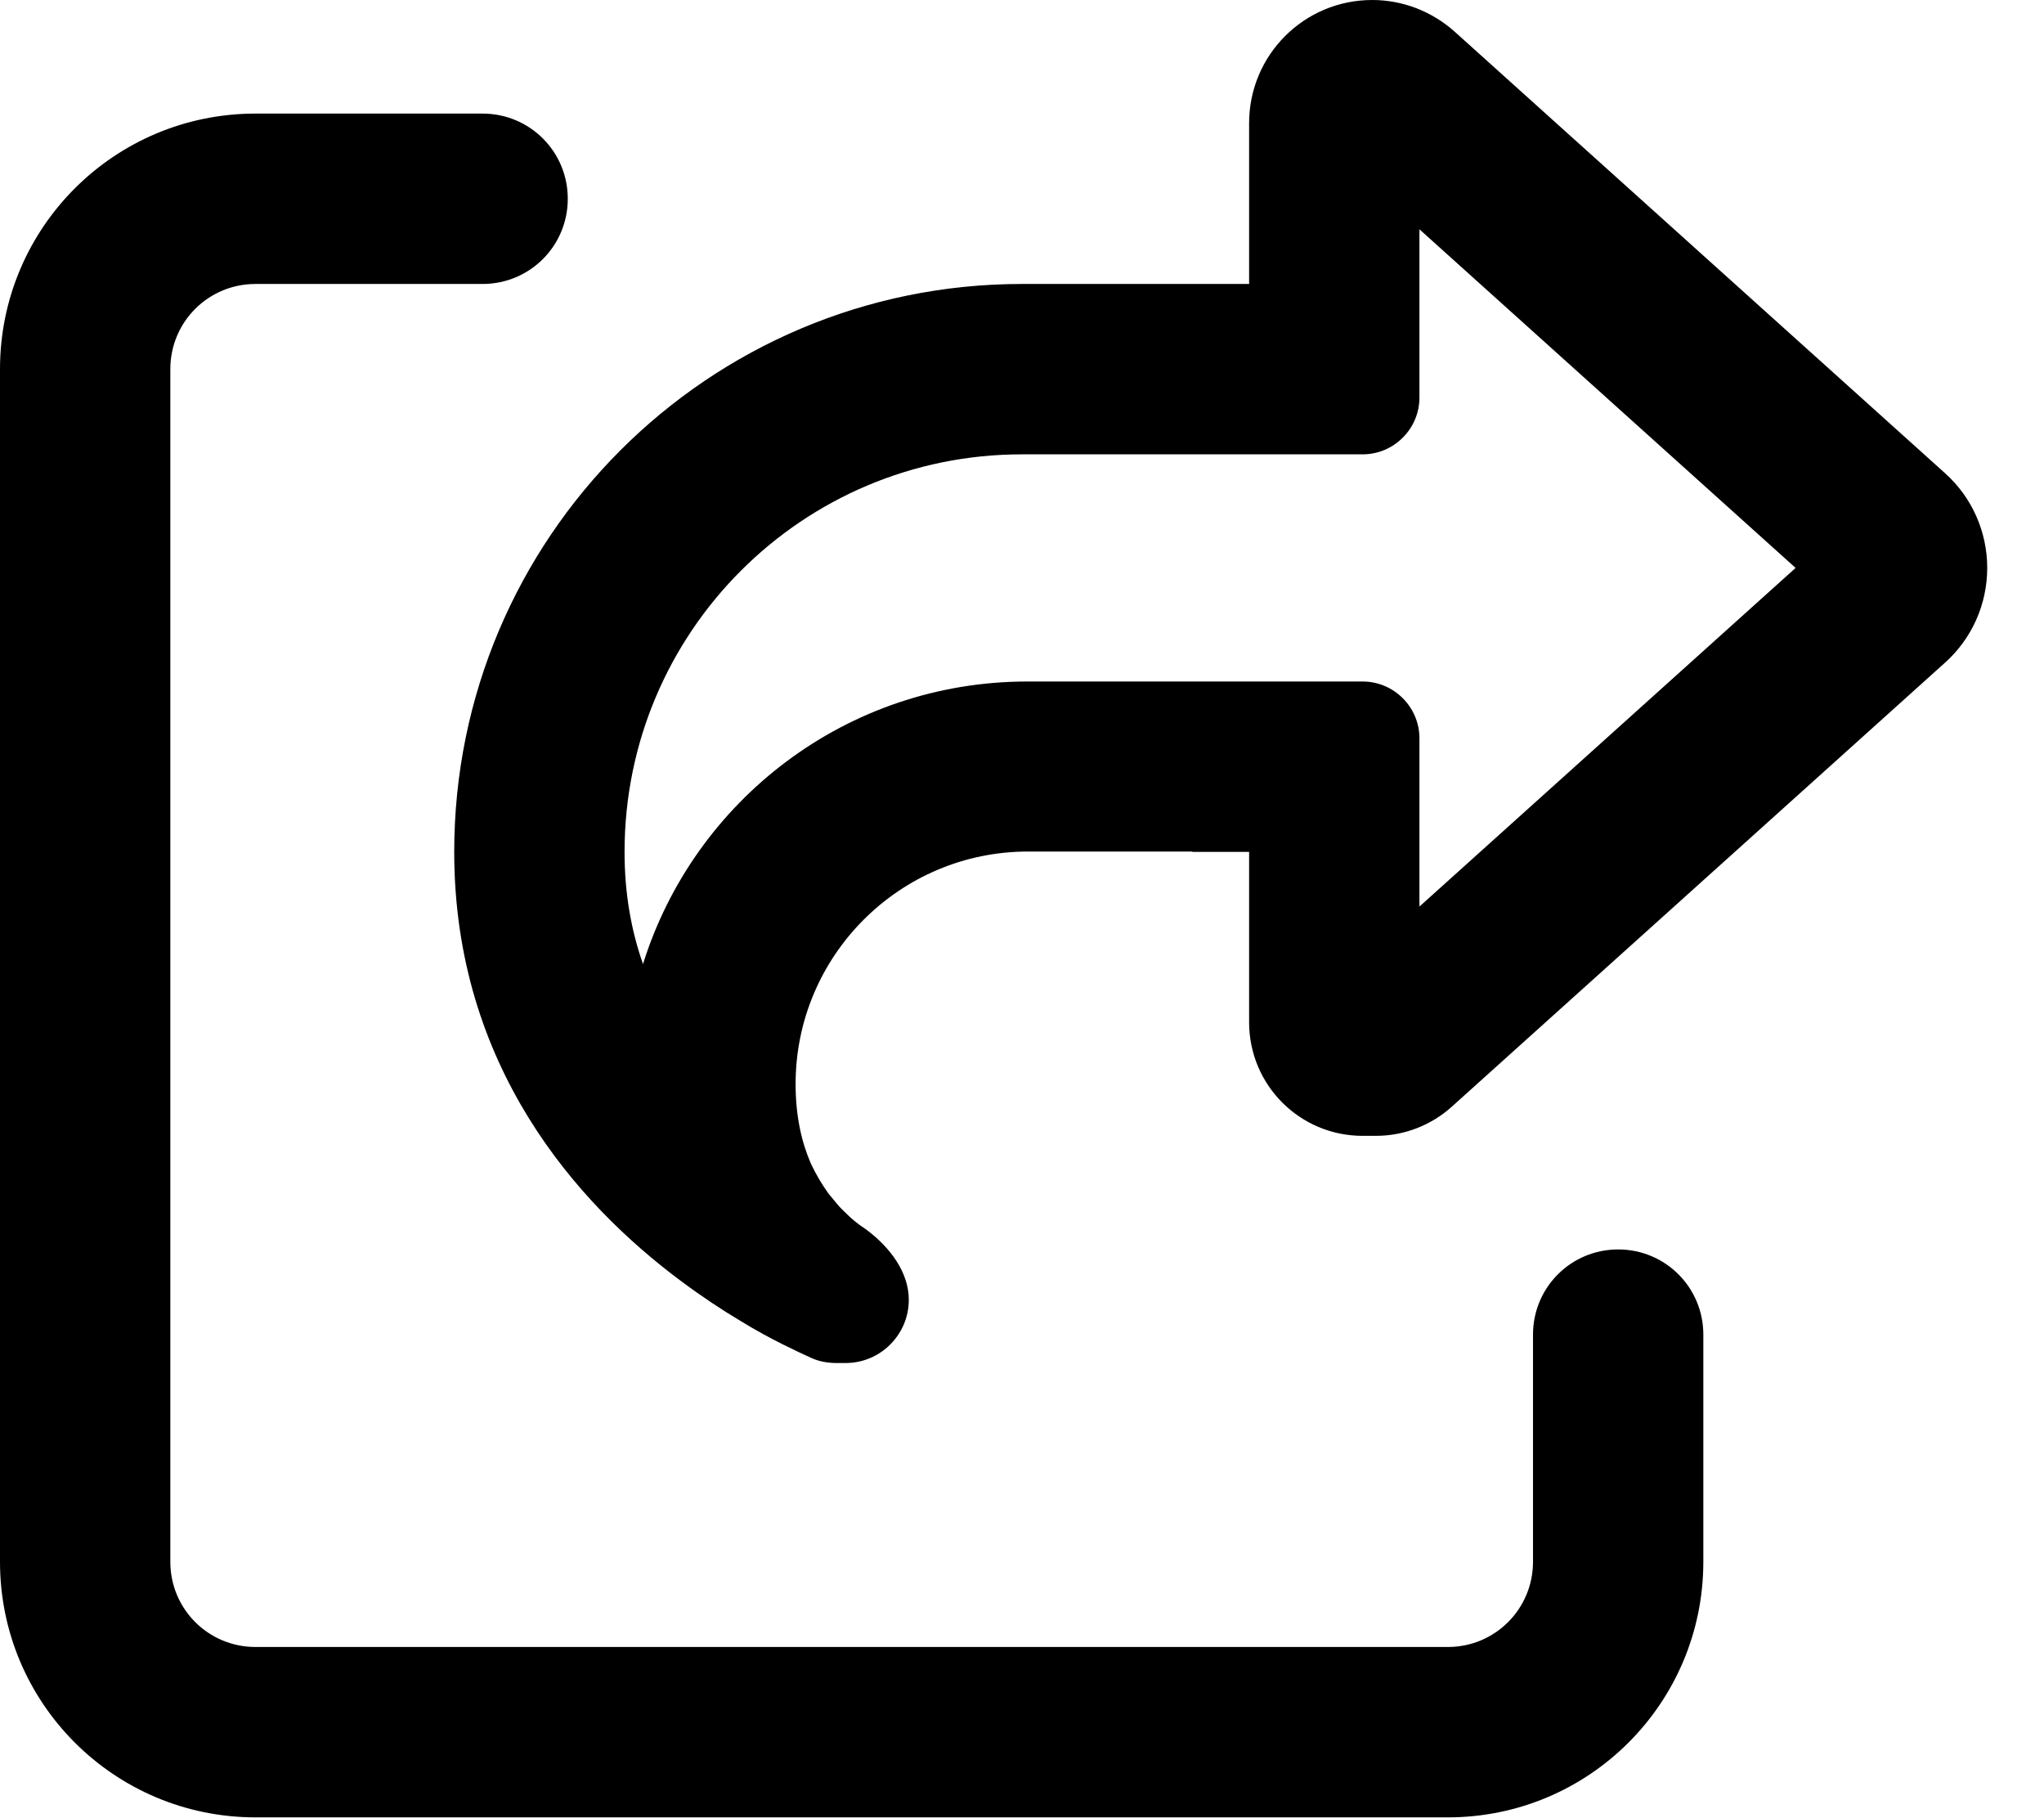
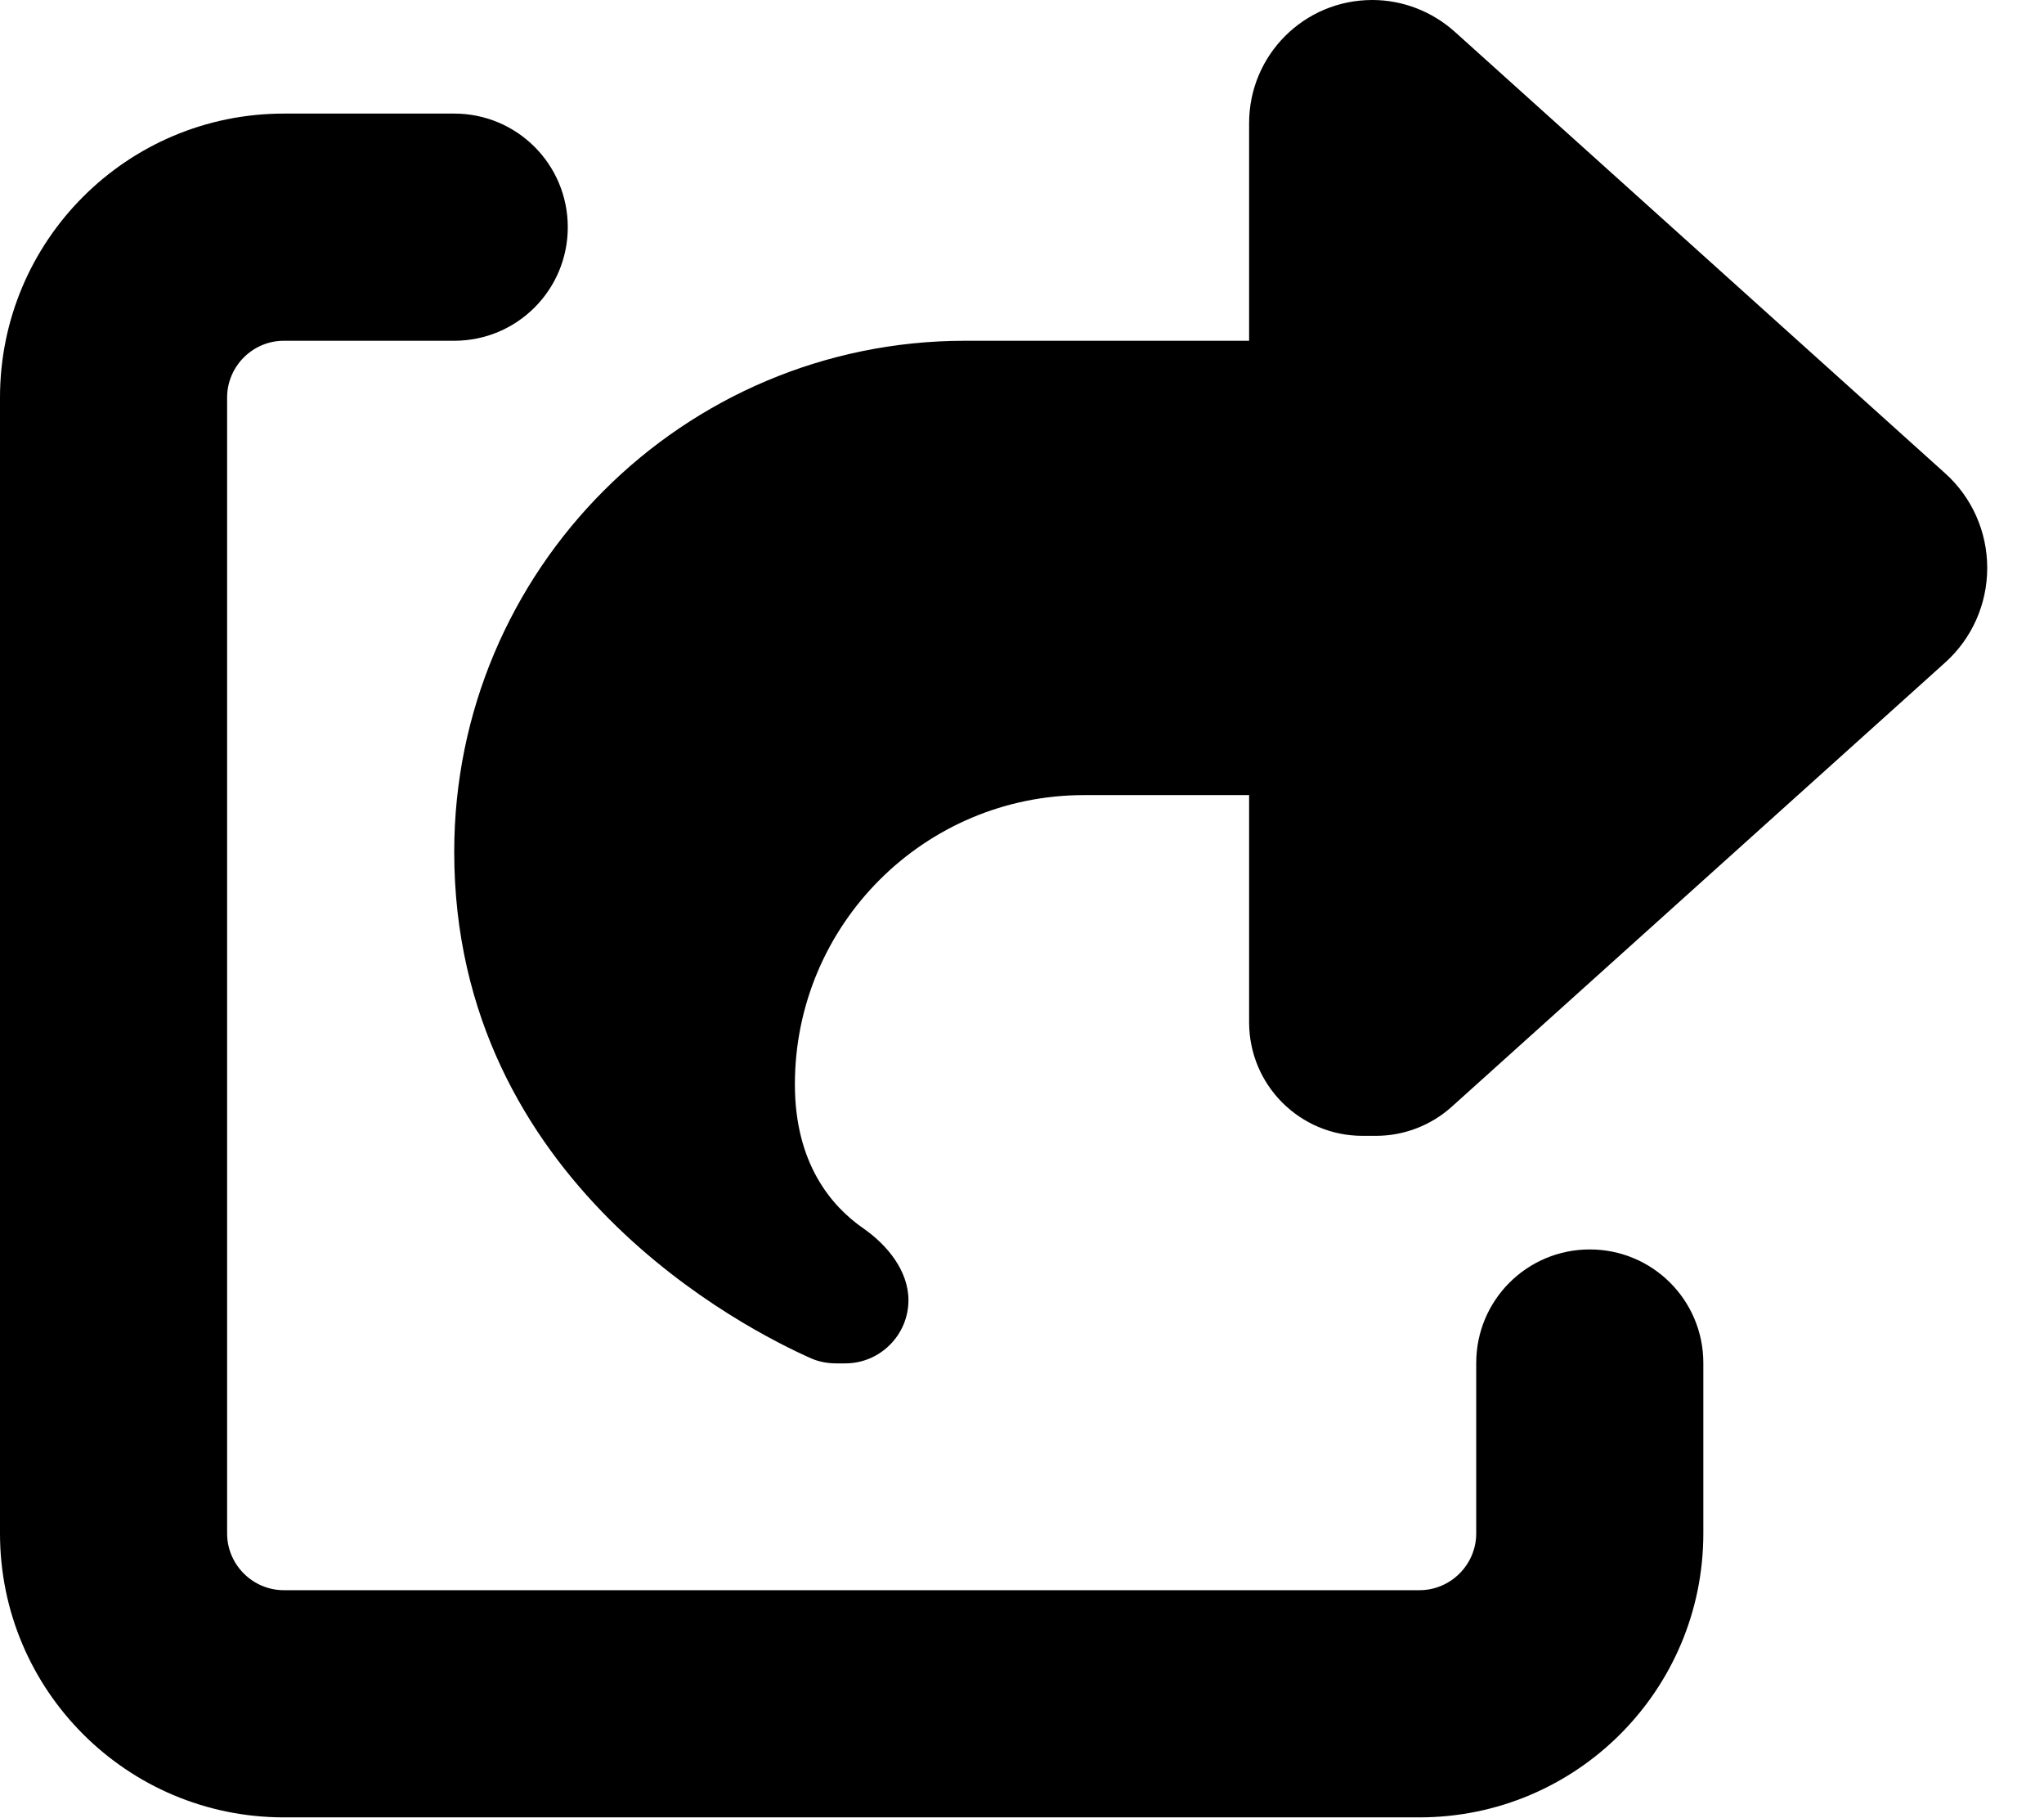
<svg xmlns="http://www.w3.org/2000/svg" viewBox="0 0 576 512">
-   <path d="M400 255.4V240 208c0-8.8-7.2-16-16-16H352 336 289.5c-50.9 0-93.9 33.5-108.3 79.6c-3.3-9.4-5.2-19.8-5.2-31.6c0-61.9 50.1-112 112-112h48 16 32c8.8 0 16-7.2 16-16V80 64.6L506 160 400 255.4zM336 240h16v48c0 17.7 14.3 32 32 32h3.7c7.9 0 15.5-2.9 21.4-8.2l139-125.1c7.6-6.8 11.9-16.5 11.9-26.7s-4.3-19.9-11.9-26.7L409.9 8.9C403.5 3.2 395.3 0 386.7 0C367.5 0 352 15.5 352 34.7V80H336 304 288c-88.4 0-160 71.6-160 160c0 60.4 34.6 99.1 63.9 120.9c5.9 4.4 11.5 8.1 16.7 11.2c4.4 2.7 8.5 4.9 11.9 6.6c3.4 1.7 6.2 3 8.2 3.9c2.2 1 4.6 1.4 7.1 1.4h2.5c9.8 0 17.8-8 17.8-17.8c0-7.8-5.3-14.7-11.6-19.5l0 0c-.4-.3-.7-.5-1.1-.8c-1.7-1.1-3.4-2.5-5-4.1c-.8-.8-1.7-1.6-2.5-2.6s-1.6-1.9-2.4-2.9c-1.8-2.5-3.5-5.3-5-8.5c-2.6-6-4.3-13.3-4.3-22.4c0-36.1 29.3-65.5 65.5-65.5H304h32zM72 32C32.2 32 0 64.2 0 104V440c0 39.8 32.2 72 72 72H408c39.8 0 72-32.2 72-72V376c0-13.3-10.7-24-24-24s-24 10.7-24 24v64c0 13.3-10.7 24-24 24H72c-13.3 0-24-10.7-24-24V104c0-13.3 10.7-24 24-24h64c13.3 0 24-10.7 24-24s-10.7-24-24-24H72z" />
+   <path d="M352 224H305.5c-45 0-81.5 36.5-81.5 81.5c0 22.3 10.3 34.3 19.2 40.5c6.8 4.7 12.8 12 12.8 20.3c0 9.8-8 17.8-17.8 17.8h-2.5c-2.4 0-4.8-.4-7.1-1.4C210.8 374.8 128 333.4 128 240c0-79.5 64.5-144 144-144h80V34.7C352 15.5 367.5 0 386.7 0c8.6 0 16.8 3.2 23.2 8.9L548.1 133.3c7.6 6.8 11.9 16.5 11.9 26.7s-4.3 19.9-11.9 26.7l-139 125.1c-5.9 5.3-13.5 8.2-21.4 8.2H384c-17.7 0-32-14.3-32-32V224zM80 96c-8.8 0-16 7.2-16 16V432c0 8.8 7.2 16 16 16H400c8.8 0 16-7.2 16-16V384c0-17.7 14.3-32 32-32s32 14.3 32 32v48c0 44.2-35.8 80-80 80H80c-44.2 0-80-35.8-80-80V112C0 67.8 35.8 32 80 32h48c17.7 0 32 14.3 32 32s-14.3 32-32 32H80z" />
</svg>
